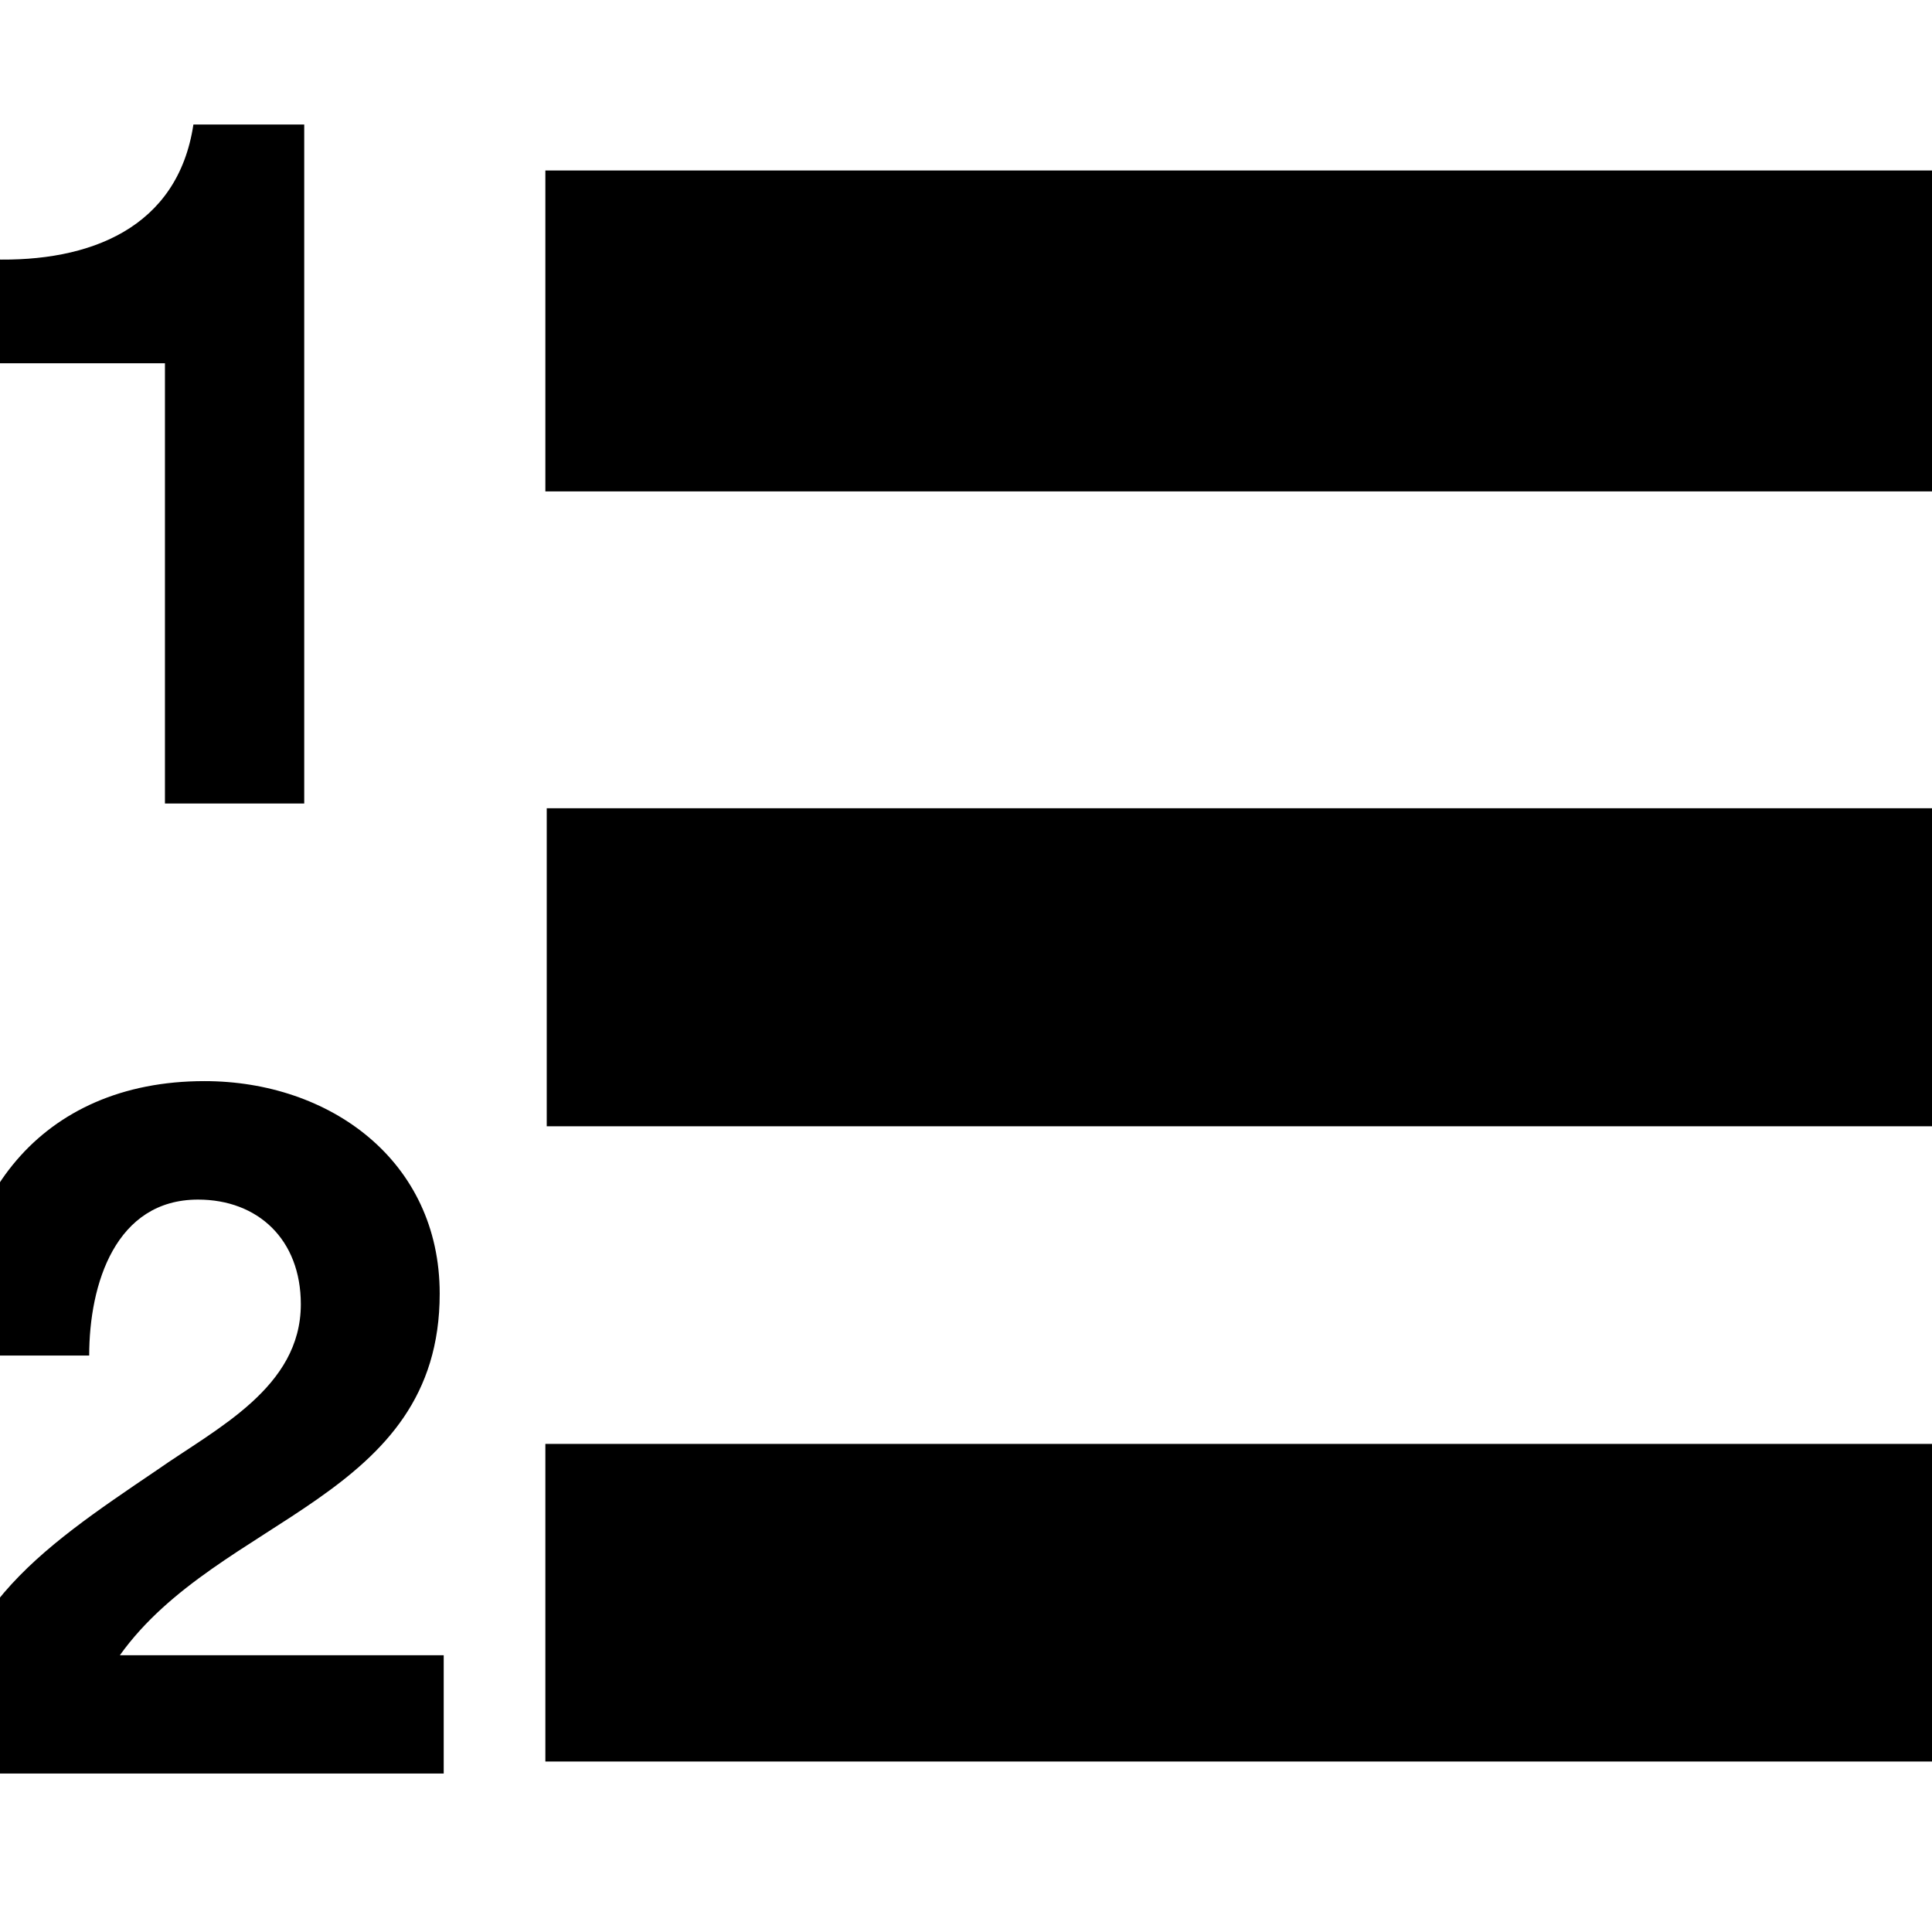
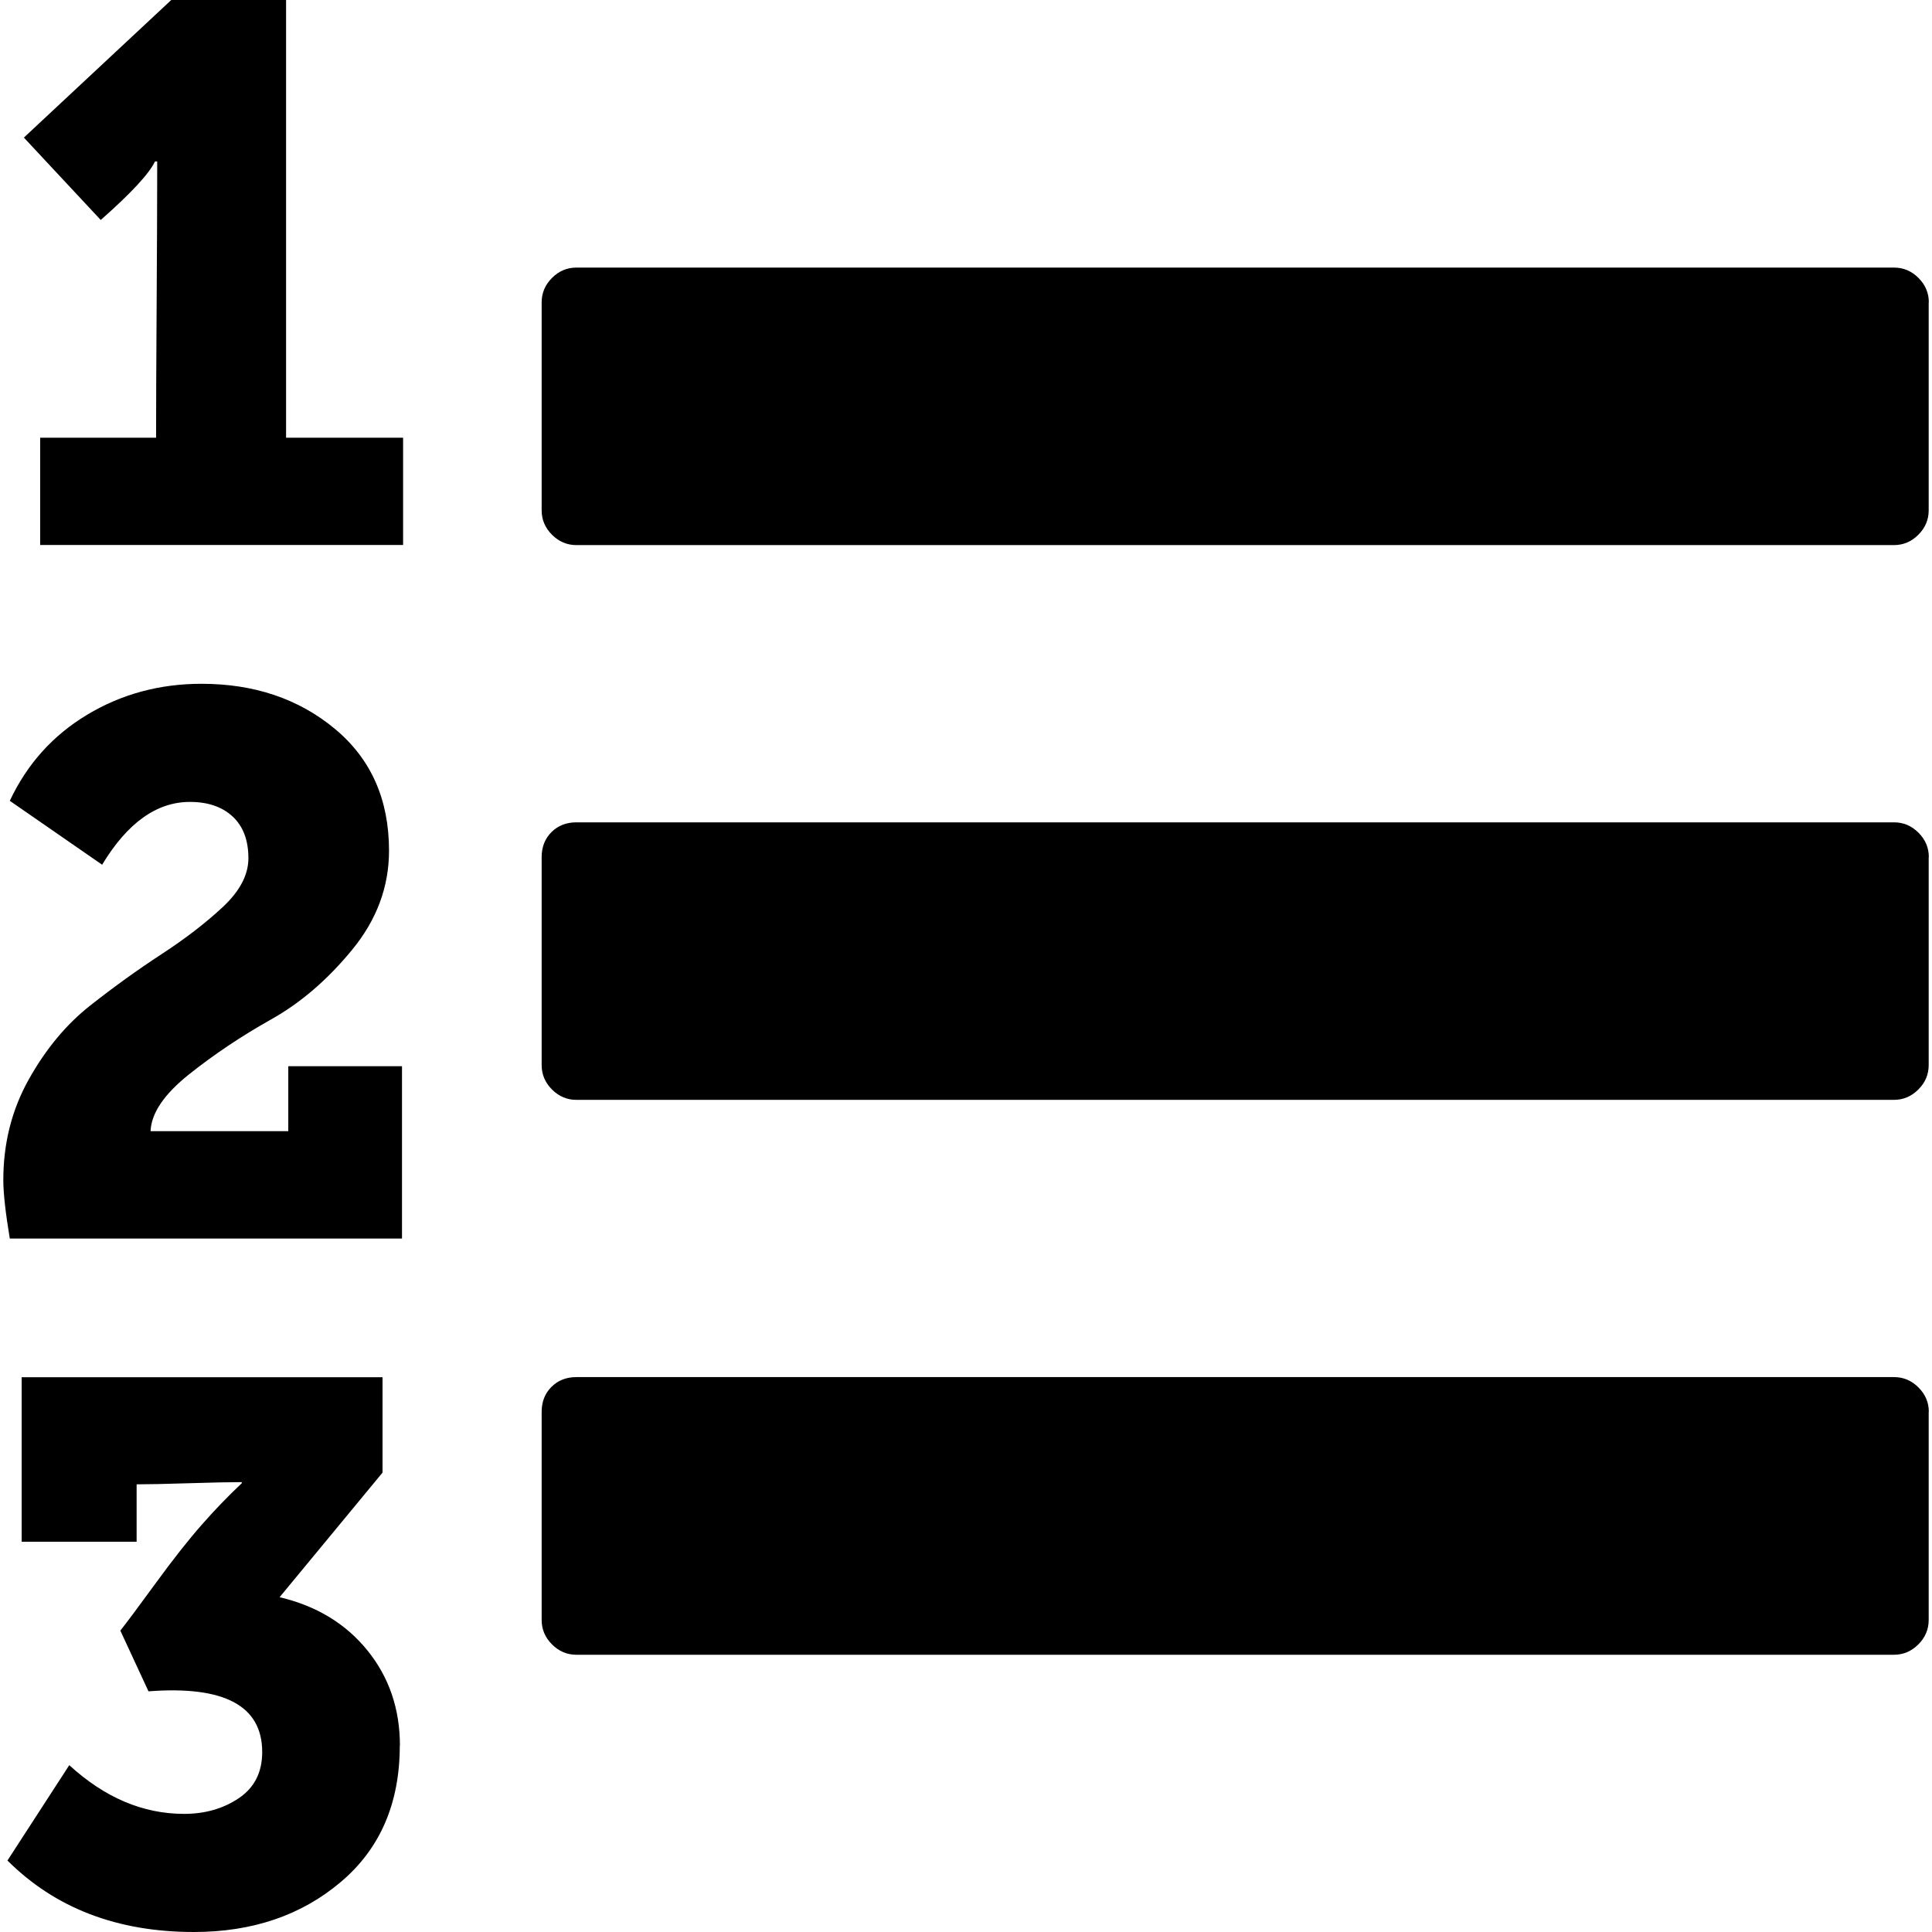
- <svg xmlns="http://www.w3.org/2000/svg" version="1.1" id="Layer_1" x="0px" y="0px" width="1024px" height="1024px" viewBox="0 0 1024 1024" enable-background="new 0 0 1024 1024" xml:space="preserve">
-   <path d="M83.072,779.246c31.653-22.206,76.371-43.774,76.371-87.973c0-34.427-22.838-55.464-54.488-55.464  c-43.655,0-57.678,44.624-57.678,82.661h-70.74c-2.552-82.131,44.609-145.454,131.813-145.454c66.493,0,124.7,42.183,124.7,112.624  c0,109.011-116.733,117.828-169.523,191.672h171.647V940H-31.75C-31.75,856.275,20.191,821.854,83.072,779.246z M87.426,192.544  H-3.921v-55.037c51.303,1.488,98.146-16.468,106.43-71.504h58.738v359.862H87.426V192.544z M1050.921,90.351H289.056v170.108  h761.865V90.351L1050.921,90.351z M289.781,428.395v168.558h761.97V428.395H289.781z M289.056,933.649h761.865V765.3H289.056  V933.649z" />
+ <svg xmlns="http://www.w3.org/2000/svg" role="img" focusable="false" aria-hidden="true" viewBox="0 0 14 14" version="1.1" id="svg4">
+   <defs id="defs8" />
+   <path d="m 2.897,12.649 q 0,0.628 -0.428,0.989 Q 2.041,14 1.405,14 q -0.832,0 -1.351,-0.518 l 0.448,-0.691 q 0.385,0.353 0.832,0.353 0.228,0 0.397,-0.114 0.169,-0.114 0.169,-0.334 0,-0.503 -0.824,-0.44 l -0.204,-0.44 q 0.063,-0.079 0.255,-0.342 0.192,-0.263 0.334,-0.424 0.141,-0.161 0.291,-0.302 v -0.008 q -0.126,0 -0.381,0.008 -0.255,0.008 -0.381,0.008 v 0.416 H 0.157 V 9.98 h 2.615 v 0.691 l -0.746,0.903 q 0.4,0.094 0.636,0.385 0.236,0.291 0.236,0.691 z m 0.016,-4.923 V 8.975 H 0.071 Q 0.024,8.692 0.024,8.551 q 0,-0.4 0.185,-0.73 0.185,-0.33 0.444,-0.534 0.259,-0.204 0.518,-0.373 0.259,-0.169 0.444,-0.342 0.185,-0.173 0.185,-0.353 0,-0.196 -0.114,-0.302 -0.114,-0.106 -0.31,-0.106 -0.361,0 -0.636,0.455 L 0.071,5.803 q 0.188,-0.4 0.561,-0.624 0.373,-0.224 0.828,-0.224 0.573,0 0.966,0.326 0.393,0.326 0.393,0.883 0,0.393 -0.267,0.718 -0.267,0.326 -0.589,0.506 -0.322,0.181 -0.593,0.397 -0.271,0.216 -0.279,0.412 H 2.089 V 7.726 H 2.913 Z M 13.976,10.231 v 1.508 q 0,0.102 -0.075,0.177 -0.075,0.075 -0.177,0.075 H 4.177 q -0.102,0 -0.177,-0.075 -0.075,-0.075 -0.075,-0.177 v -1.508 q 0,-0.11 0.071,-0.181 0.071,-0.071 0.181,-0.071 h 9.548 q 0.102,0 0.177,0.075 0.075,0.075 0.075,0.177 z M 2.921,3.172 v 0.777 h -2.63 V 3.172 h 0.84 q 0,-0.322 0.004,-0.958 0.004,-0.636 0.004,-0.95 v -0.094 h -0.016 q -0.063,0.133 -0.393,0.424 L 0.173,0.997 1.241,0 h 0.832 V 3.172 H 2.921 Z M 13.976,6.211 V 7.718 q 0,0.102 -0.075,0.177 -0.075,0.075 -0.177,0.075 H 4.177 q -0.102,0 -0.177,-0.075 -0.075,-0.075 -0.075,-0.177 V 6.211 q 0,-0.11 0.071,-0.181 0.071,-0.071 0.181,-0.071 h 9.548 q 0.102,0 0.177,0.075 0.075,0.075 0.075,0.177 z m 0,-4.02 V 3.698 q 0,0.102 -0.075,0.177 -0.075,0.075 -0.177,0.075 H 4.177 q -0.102,0 -0.177,-0.075 -0.075,-0.075 -0.075,-0.177 V 2.191 q 0,-0.102 0.075,-0.177 0.075,-0.075 0.177,-0.075 h 9.548 q 0.102,0 0.177,0.075 0.075,0.075 0.075,0.177 z" id="path2" style="stroke-width:1.167" />
</svg>
